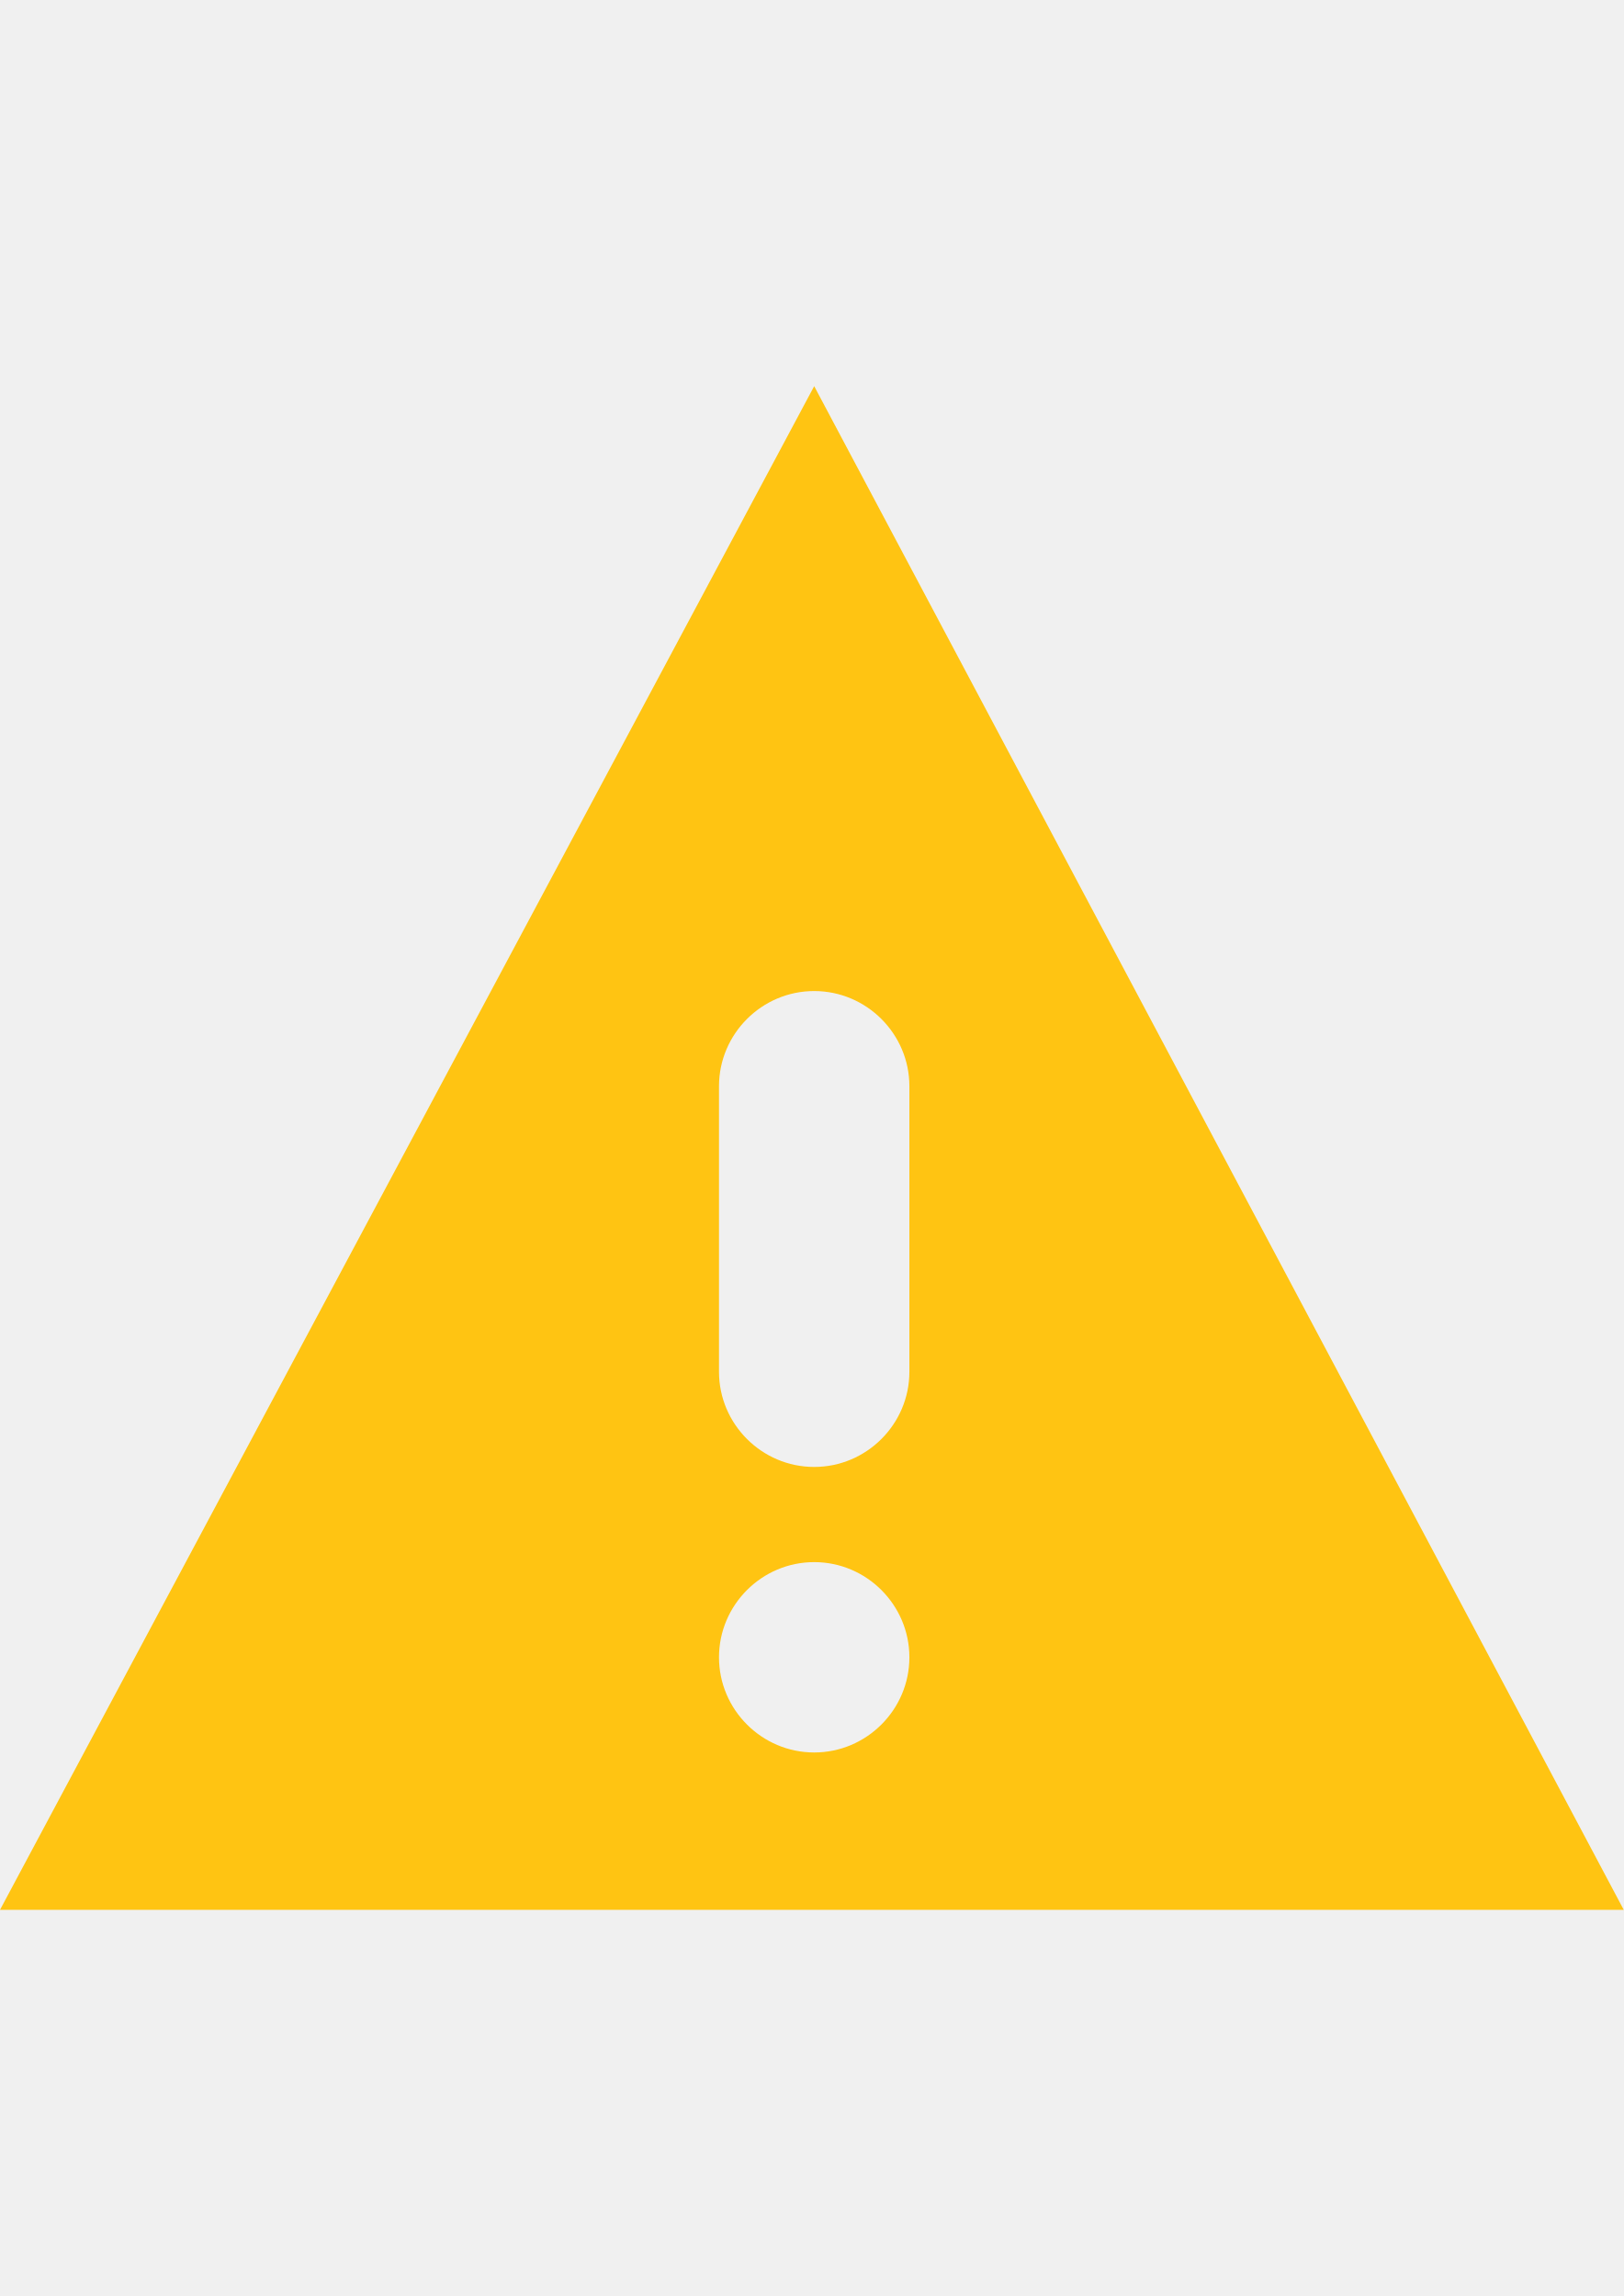
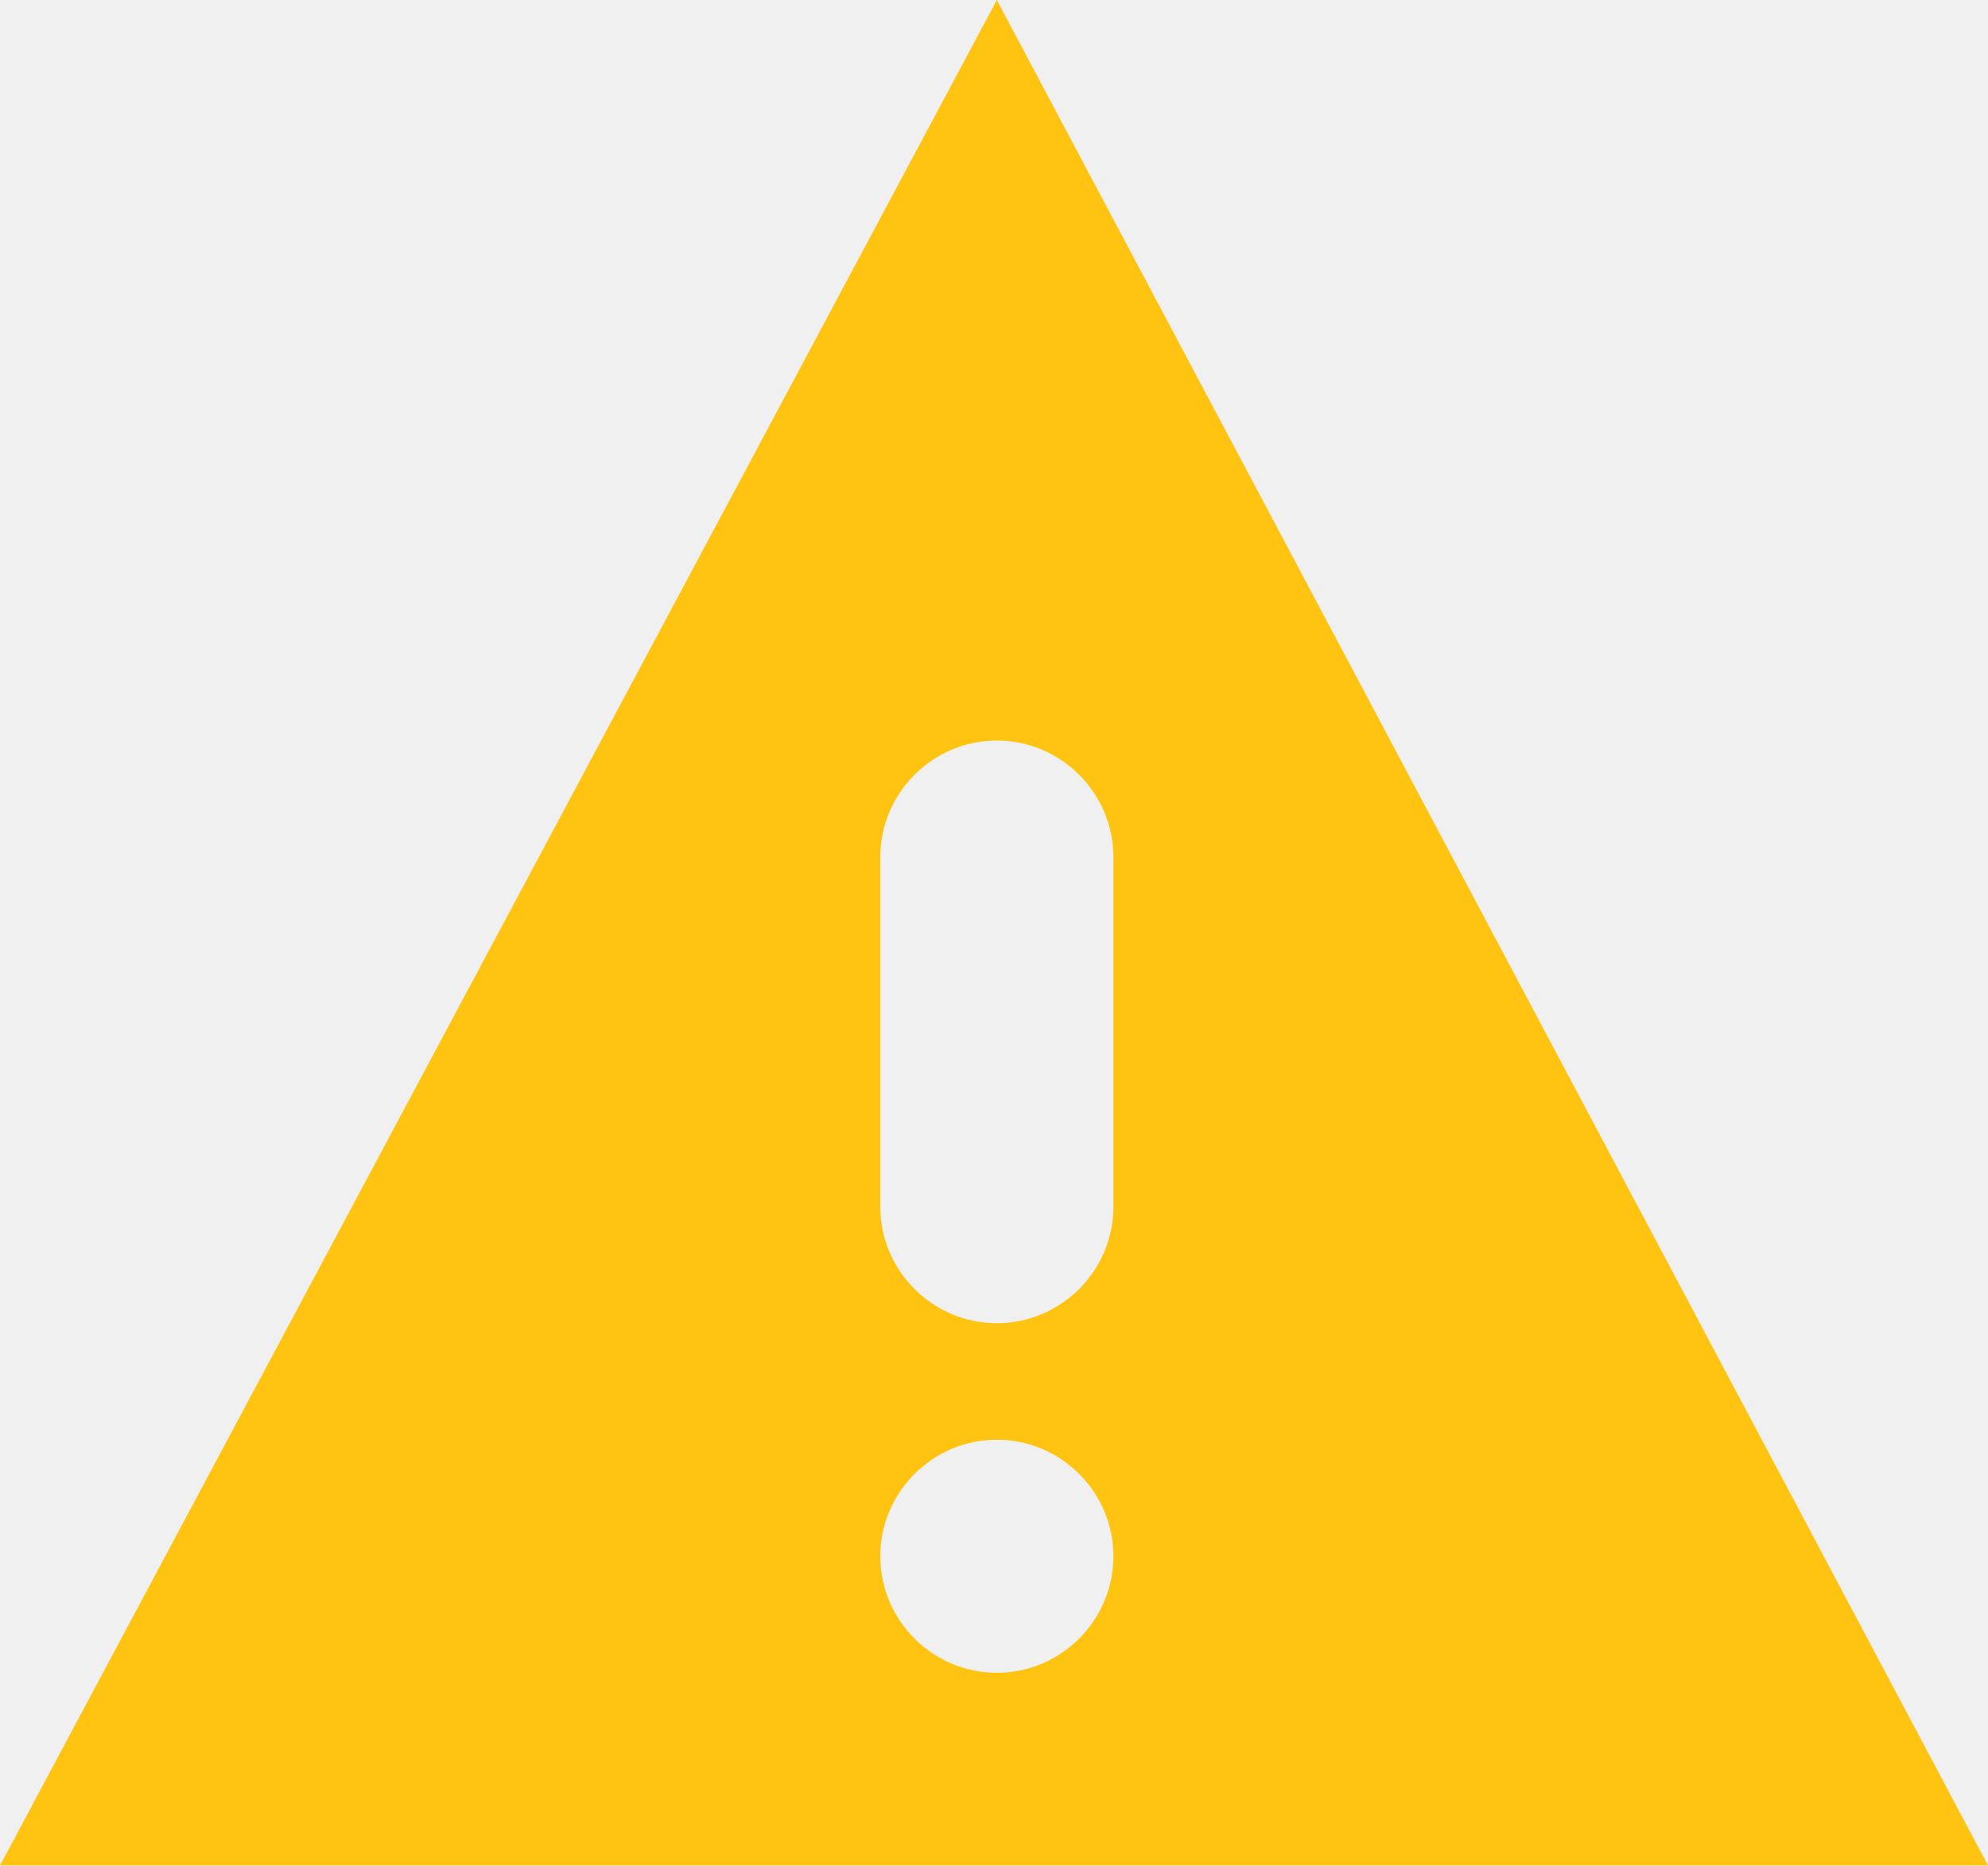
- <svg xmlns="http://www.w3.org/2000/svg" version="1.1" id="Layer_1" x="0px" y="0px" viewBox="0 0 595.3 841.9" enable-background="new 0 0 595.3 841.9" xml:space="preserve">
-   <g>
-     <circle fill="#FFFFFF" cx="226.3" cy="614.5" r="34.9" />
-     <path fill="#FFFFFF" d="M226.3,370.1c-19.2,0-34.9,15.7-34.9,34.9v104.7c0,19.2,15.7,34.9,34.9,34.9s34.9-15.7,34.9-34.9V405   C261.2,385.8,245.5,370.1,226.3,370.1z" />
+ <svg xmlns="http://www.w3.org/2000/svg" version="1.1" width="100%" height="100%" viewBox="0 0 595.3 558.7" id="Layer_1" xml:space="preserve">
+   <defs id="defs13" />
+   <g transform="translate(0,-141.6)" id="g3">
+     <circle cx="226.3" cy="614.5" r="34.9" id="circle5" style="fill:#ffffff" />
+     <path d="m 226.3,370.1 c -19.2,0 -34.9,15.7 -34.9,34.9 v 104.7 c 0,19.2 15.7,34.9 34.9,34.9 19.2,0 34.9,-15.7 34.9,-34.9 V 405 c 0,-19.2 -15.7,-34.9 -34.9,-34.9 z" id="path7" style="fill:#ffffff" />
  </g>
-   <path fill="#FFC412" d="M298.5,141.6L0,700.3h595.3L298.5,141.6z M298.5,642.6c-19.2,0-34.9-15.7-34.9-34.9  c0-19.2,15.7-34.9,34.9-34.9s34.9,15.7,34.9,34.9C333.4,626.9,317.7,642.6,298.5,642.6z M298.5,537.9c-19.2,0-34.9-15.7-34.9-34.9  V398.3c0-19.2,15.7-34.9,34.9-34.9s34.9,15.7,34.9,34.9V503C333.4,522.2,317.7,537.9,298.5,537.9z" />
+   <path d="M 298.5,-1.2139185e-5 0,558.7 H 595.3 L 298.5,-1.2139185e-5 z M 298.5,501 c -19.2,0 -34.9,-15.7 -34.9,-34.9 0,-19.2 15.7,-34.9 34.9,-34.9 19.2,0 34.9,15.7 34.9,34.9 0,19.2 -15.7,34.9 -34.9,34.9 z m 0,-104.7 c -19.2,0 -34.9,-15.7 -34.9,-34.9 v -104.7 c 0,-19.2 15.7,-34.9 34.9,-34.9 19.2,0 34.9,15.7 34.9,34.9 v 104.7 c 0,19.2 -15.7,34.9 -34.9,34.9 z" id="path9" style="fill:#ffc412" />
</svg>
